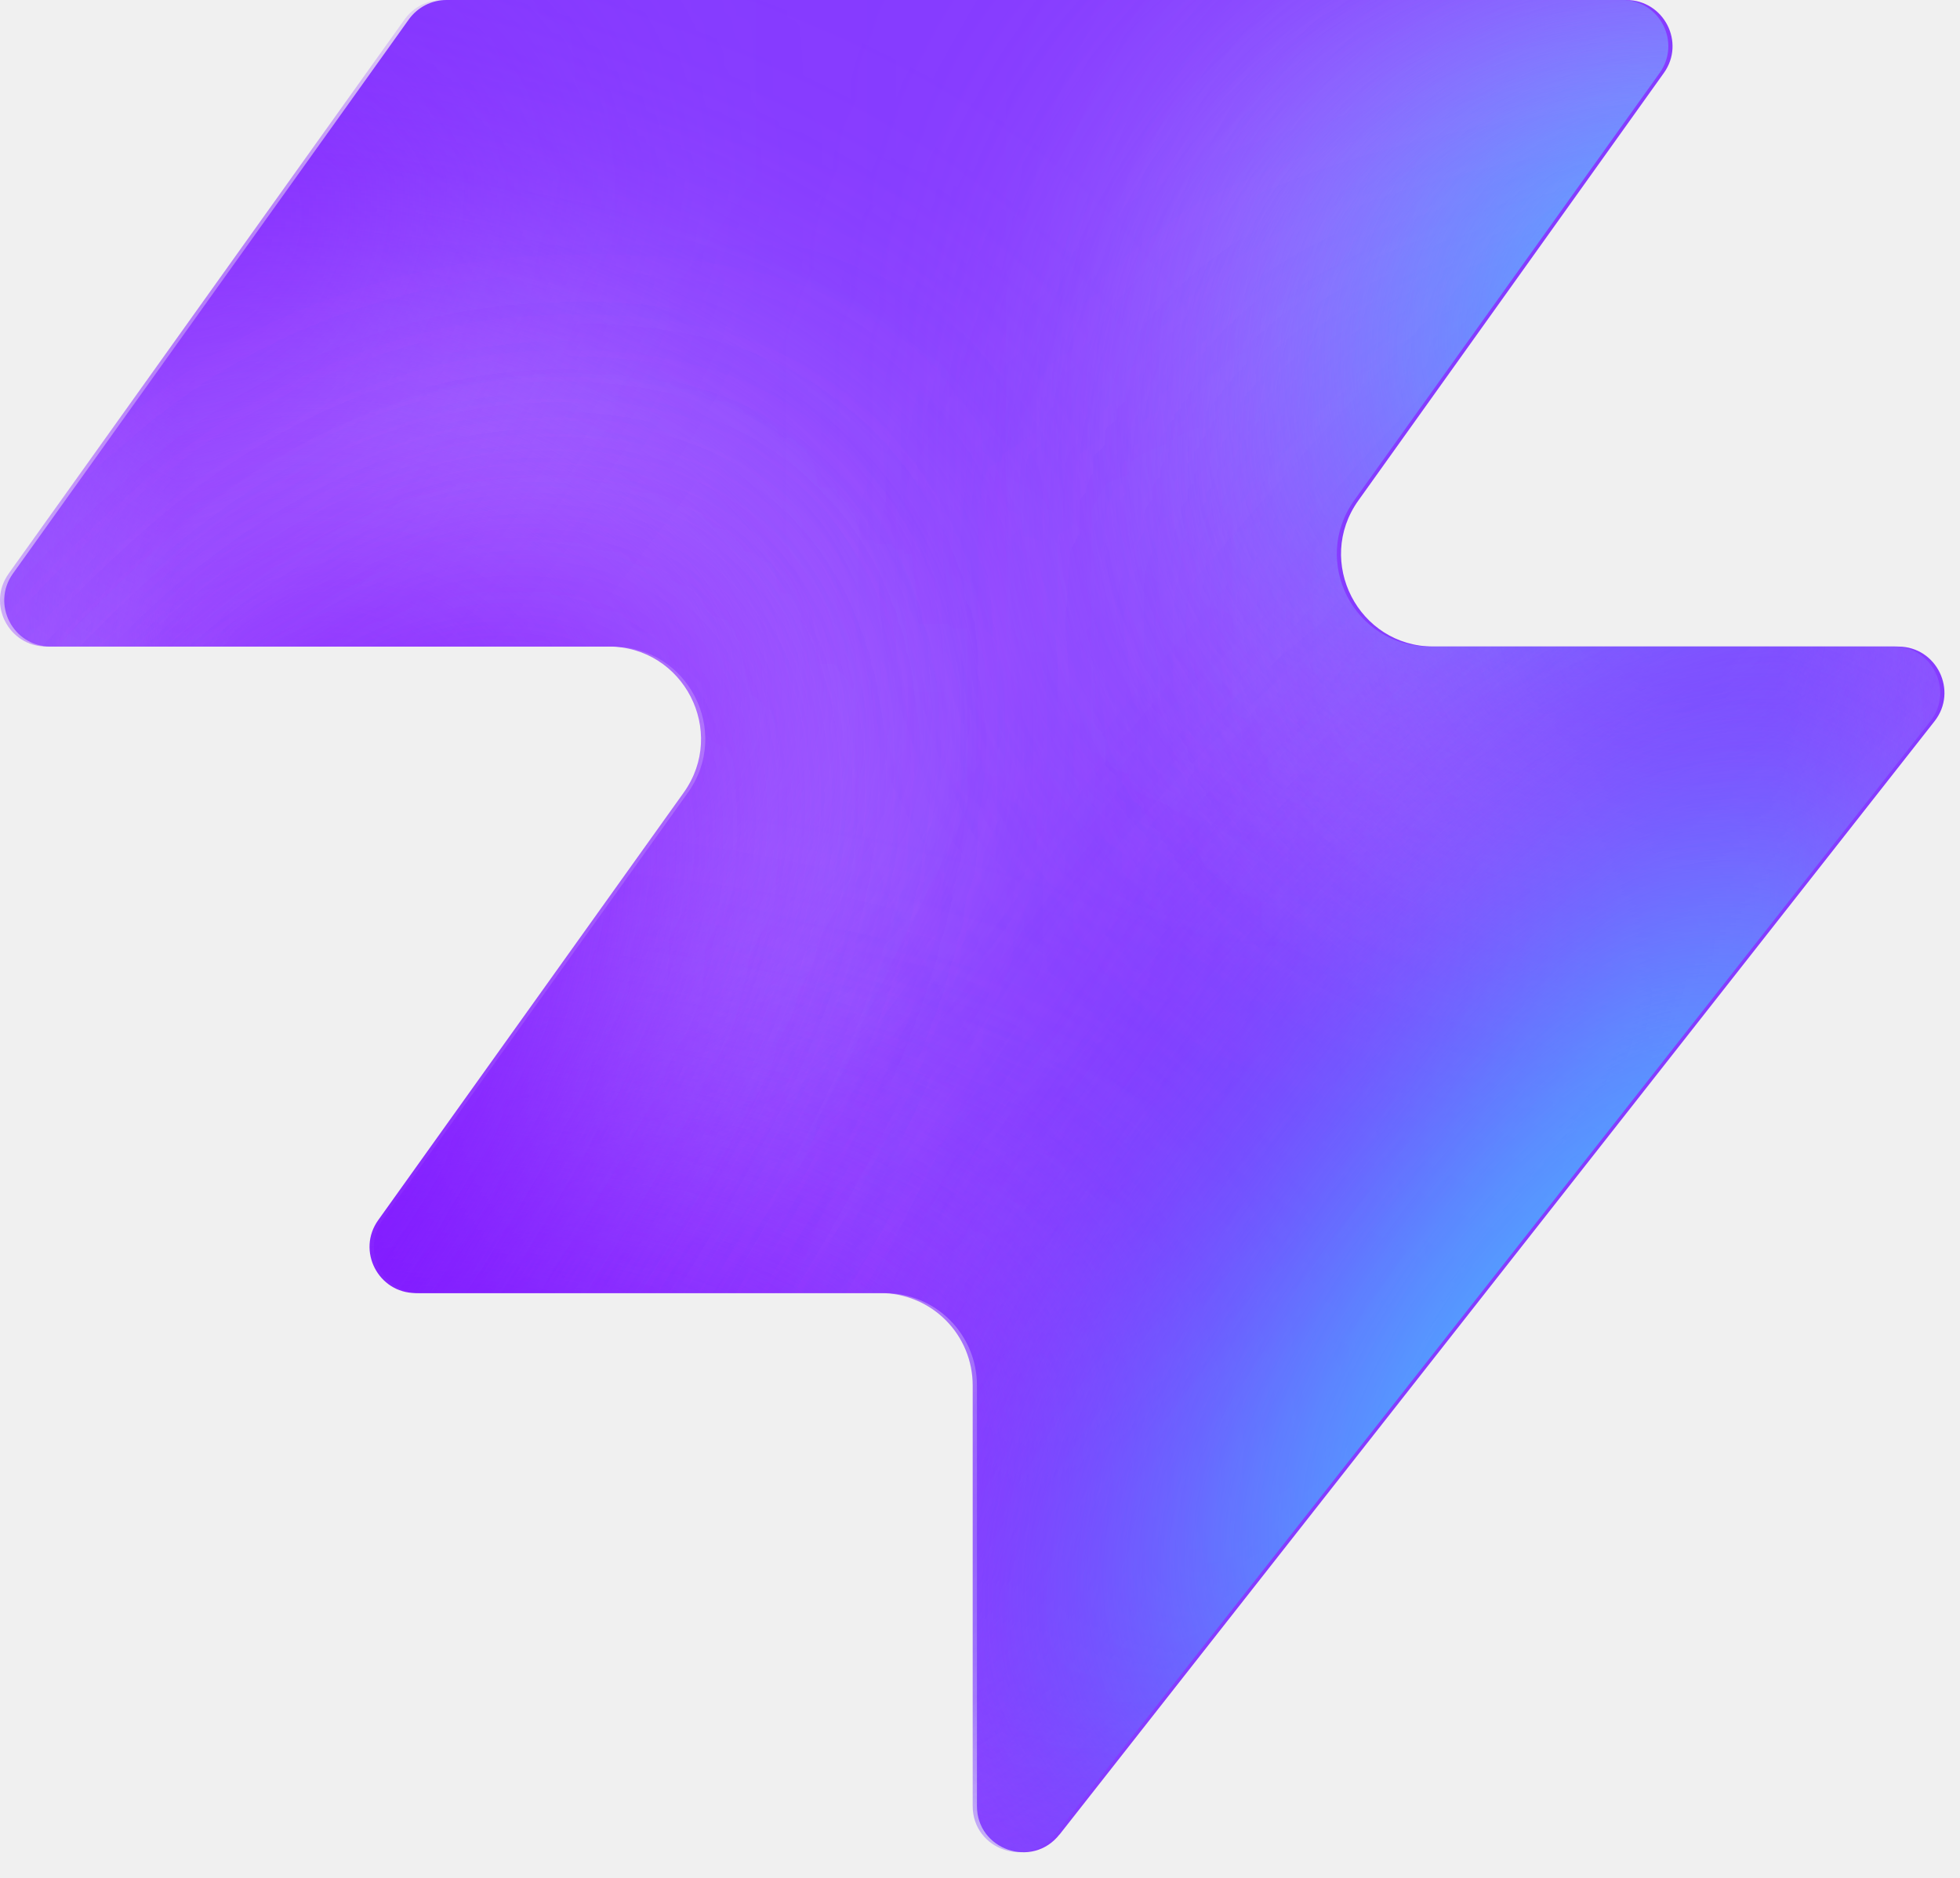
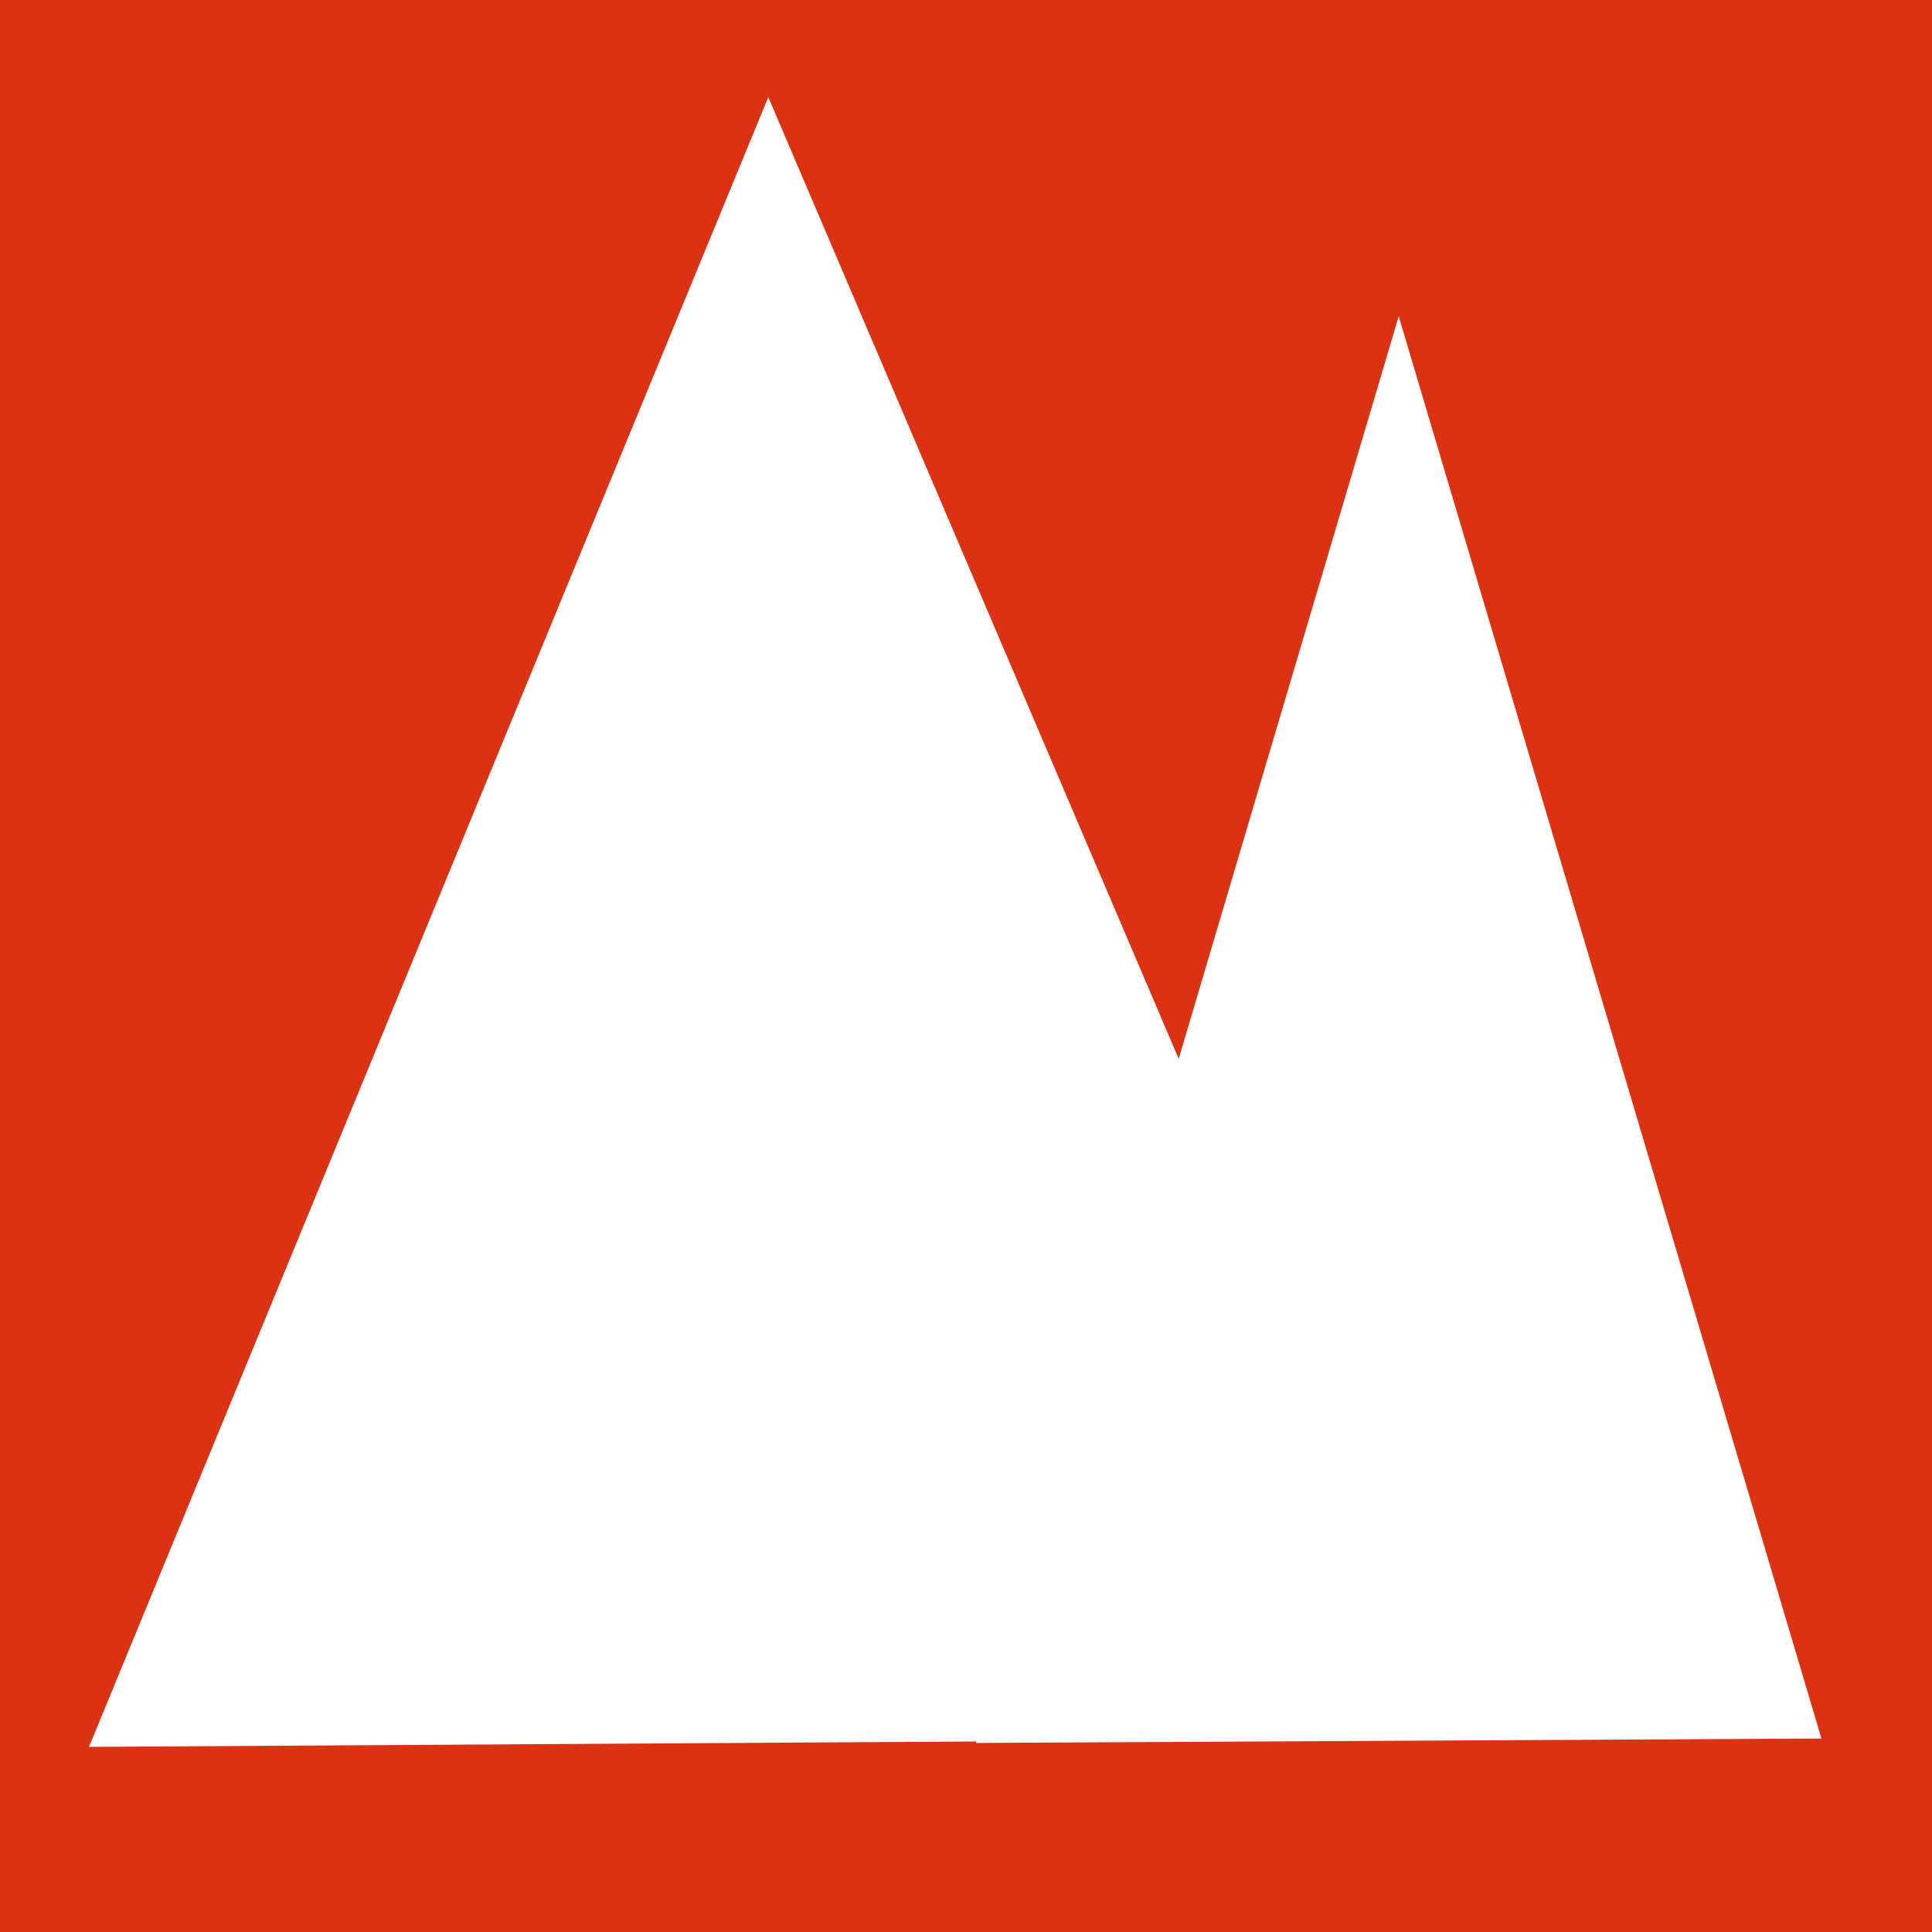
- <svg xmlns="http://www.w3.org/2000/svg" width="48" height="46" fill="none" viewBox="0 0 48 46">
-   <path fill="#863bff" d="M25.946 44.938c-.664.845-2.021.375-2.021-.698V33.937a2.26 2.26 0 0 0-2.262-2.262H10.287c-.92 0-1.456-1.04-.92-1.788l7.48-10.471c1.07-1.497 0-3.578-1.842-3.578H1.237c-.92 0-1.456-1.04-.92-1.788L10.013.474c.214-.297.556-.474.92-.474h28.894c.92 0 1.456 1.04.92 1.788l-7.48 10.471c-1.07 1.498 0 3.579 1.842 3.579h11.377c.943 0 1.473 1.088.89 1.83L25.947 44.94z" style="fill:#863bff;fill:color(display-p3 .525 .23 1);fill-opacity:1" />
-   <mask id="a" width="48" height="46" x="0" y="0" maskUnits="userSpaceOnUse" style="mask-type:alpha">
-     <path fill="#000" d="M25.842 44.938c-.664.844-2.021.375-2.021-.698V33.937a2.26 2.26 0 0 0-2.262-2.262H10.183c-.92 0-1.456-1.04-.92-1.788l7.48-10.471c1.07-1.498 0-3.579-1.842-3.579H1.133c-.92 0-1.456-1.04-.92-1.787L9.91.473c.214-.297.556-.474.92-.474h28.894c.92 0 1.456 1.04.92 1.788l-7.48 10.471c-1.07 1.498 0 3.578 1.842 3.578h11.377c.943 0 1.473 1.088.89 1.832L25.843 44.94z" style="fill:#000;fill-opacity:1" />
-   </mask>
-   <g mask="url(#a)">
-     <g filter="url(#b)">
-       <ellipse cx="5.508" cy="14.704" fill="#ede6ff" rx="5.508" ry="14.704" style="fill:#ede6ff;fill:color(display-p3 .927 .903 1);fill-opacity:1" transform="matrix(.00324 1 1 -.00324 -4.47 31.516)" />
-     </g>
-     <g filter="url(#c)">
-       <ellipse cx="10.399" cy="29.851" fill="#ede6ff" rx="10.399" ry="29.851" style="fill:#ede6ff;fill:color(display-p3 .927 .903 1);fill-opacity:1" transform="matrix(.00324 1 1 -.00324 -39.328 7.883)" />
-     </g>
-     <g filter="url(#d)">
-       <ellipse cx="5.508" cy="30.487" fill="#7e14ff" rx="5.508" ry="30.487" style="fill:#7e14ff;fill:color(display-p3 .492 .077 1);fill-opacity:1" transform="rotate(89.814 -25.913 -14.639)scale(1 -1)" />
-     </g>
-     <g filter="url(#e)">
-       <ellipse cx="5.508" cy="30.599" fill="#7e14ff" rx="5.508" ry="30.599" style="fill:#7e14ff;fill:color(display-p3 .492 .077 1);fill-opacity:1" transform="rotate(89.814 -32.644 -3.334)scale(1 -1)" />
-     </g>
-     <g filter="url(#f)">
-       <ellipse cx="5.508" cy="30.599" fill="#7e14ff" rx="5.508" ry="30.599" style="fill:#7e14ff;fill:color(display-p3 .492 .077 1);fill-opacity:1" transform="matrix(.00324 1 1 -.00324 -34.34 30.47)" />
-     </g>
-     <g filter="url(#g)">
-       <ellipse cx="14.072" cy="22.078" fill="#ede6ff" rx="14.072" ry="22.078" style="fill:#ede6ff;fill:color(display-p3 .927 .903 1);fill-opacity:1" transform="rotate(93.35 24.506 48.493)scale(-1 1)" />
-     </g>
-     <g filter="url(#h)">
-       <ellipse cx="3.47" cy="21.501" fill="#7e14ff" rx="3.47" ry="21.501" style="fill:#7e14ff;fill:color(display-p3 .492 .077 1);fill-opacity:1" transform="rotate(89.009 28.708 47.59)scale(-1 1)" />
-     </g>
-     <g filter="url(#i)">
-       <ellipse cx="3.47" cy="21.501" fill="#7e14ff" rx="3.47" ry="21.501" style="fill:#7e14ff;fill:color(display-p3 .492 .077 1);fill-opacity:1" transform="rotate(89.009 28.708 47.59)scale(-1 1)" />
-     </g>
-     <g filter="url(#j)">
-       <ellipse cx=".387" cy="8.972" fill="#7e14ff" rx="4.407" ry="29.108" style="fill:#7e14ff;fill:color(display-p3 .492 .077 1);fill-opacity:1" transform="rotate(39.51 .387 8.972)" />
-     </g>
-     <g filter="url(#k)">
-       <ellipse cx="47.523" cy="-6.092" fill="#7e14ff" rx="4.407" ry="29.108" style="fill:#7e14ff;fill:color(display-p3 .492 .077 1);fill-opacity:1" transform="rotate(37.892 47.523 -6.092)" />
-     </g>
-     <g filter="url(#l)">
-       <ellipse cx="41.412" cy="6.333" fill="#47bfff" rx="5.971" ry="9.665" style="fill:#47bfff;fill:color(display-p3 .28 .748 1);fill-opacity:1" transform="rotate(37.892 41.412 6.333)" />
-     </g>
-     <g filter="url(#m)">
-       <ellipse cx="-1.879" cy="38.332" fill="#7e14ff" rx="4.407" ry="29.108" style="fill:#7e14ff;fill:color(display-p3 .492 .077 1);fill-opacity:1" transform="rotate(37.892 -1.88 38.332)" />
-     </g>
-     <g filter="url(#n)">
-       <ellipse cx="-1.879" cy="38.332" fill="#7e14ff" rx="4.407" ry="29.108" style="fill:#7e14ff;fill:color(display-p3 .492 .077 1);fill-opacity:1" transform="rotate(37.892 -1.88 38.332)" />
-     </g>
-     <g filter="url(#o)">
-       <ellipse cx="35.651" cy="29.907" fill="#7e14ff" rx="4.407" ry="29.108" style="fill:#7e14ff;fill:color(display-p3 .492 .077 1);fill-opacity:1" transform="rotate(37.892 35.651 29.907)" />
-     </g>
-     <g filter="url(#p)">
-       <ellipse cx="38.418" cy="32.4" fill="#47bfff" rx="5.971" ry="15.297" style="fill:#47bfff;fill:color(display-p3 .28 .748 1);fill-opacity:1" transform="rotate(37.892 38.418 32.4)" />
-     </g>
-   </g>
-   <defs>
-     <filter id="b" width="60.045" height="41.654" x="-19.77" y="16.149" color-interpolation-filters="sRGB" filterUnits="userSpaceOnUse">
-       <feFlood flood-opacity="0" result="BackgroundImageFix" />
-       <feBlend in="SourceGraphic" in2="BackgroundImageFix" result="shape" />
-       <feGaussianBlur result="effect1_foregroundBlur_2002_17158" stdDeviation="7.659" />
-     </filter>
-     <filter id="c" width="90.34" height="51.437" x="-54.613" y="-7.533" color-interpolation-filters="sRGB" filterUnits="userSpaceOnUse">
-       <feFlood flood-opacity="0" result="BackgroundImageFix" />
-       <feBlend in="SourceGraphic" in2="BackgroundImageFix" result="shape" />
-       <feGaussianBlur result="effect1_foregroundBlur_2002_17158" stdDeviation="7.659" />
-     </filter>
-     <filter id="d" width="79.355" height="29.4" x="-49.64" y="2.03" color-interpolation-filters="sRGB" filterUnits="userSpaceOnUse">
-       <feFlood flood-opacity="0" result="BackgroundImageFix" />
-       <feBlend in="SourceGraphic" in2="BackgroundImageFix" result="shape" />
-       <feGaussianBlur result="effect1_foregroundBlur_2002_17158" stdDeviation="4.596" />
-     </filter>
-     <filter id="e" width="79.579" height="29.4" x="-45.045" y="20.029" color-interpolation-filters="sRGB" filterUnits="userSpaceOnUse">
-       <feFlood flood-opacity="0" result="BackgroundImageFix" />
-       <feBlend in="SourceGraphic" in2="BackgroundImageFix" result="shape" />
-       <feGaussianBlur result="effect1_foregroundBlur_2002_17158" stdDeviation="4.596" />
-     </filter>
-     <filter id="f" width="79.579" height="29.4" x="-43.513" y="21.178" color-interpolation-filters="sRGB" filterUnits="userSpaceOnUse">
-       <feFlood flood-opacity="0" result="BackgroundImageFix" />
-       <feBlend in="SourceGraphic" in2="BackgroundImageFix" result="shape" />
-       <feGaussianBlur result="effect1_foregroundBlur_2002_17158" stdDeviation="4.596" />
-     </filter>
-     <filter id="g" width="74.749" height="58.852" x="15.756" y="-17.901" color-interpolation-filters="sRGB" filterUnits="userSpaceOnUse">
-       <feFlood flood-opacity="0" result="BackgroundImageFix" />
-       <feBlend in="SourceGraphic" in2="BackgroundImageFix" result="shape" />
-       <feGaussianBlur result="effect1_foregroundBlur_2002_17158" stdDeviation="7.659" />
-     </filter>
-     <filter id="h" width="61.377" height="25.362" x="23.548" y="2.284" color-interpolation-filters="sRGB" filterUnits="userSpaceOnUse">
-       <feFlood flood-opacity="0" result="BackgroundImageFix" />
-       <feBlend in="SourceGraphic" in2="BackgroundImageFix" result="shape" />
-       <feGaussianBlur result="effect1_foregroundBlur_2002_17158" stdDeviation="4.596" />
-     </filter>
-     <filter id="i" width="61.377" height="25.362" x="23.548" y="2.284" color-interpolation-filters="sRGB" filterUnits="userSpaceOnUse">
-       <feFlood flood-opacity="0" result="BackgroundImageFix" />
-       <feBlend in="SourceGraphic" in2="BackgroundImageFix" result="shape" />
-       <feGaussianBlur result="effect1_foregroundBlur_2002_17158" stdDeviation="4.596" />
-     </filter>
-     <filter id="j" width="56.045" height="63.649" x="-27.636" y="-22.853" color-interpolation-filters="sRGB" filterUnits="userSpaceOnUse">
-       <feFlood flood-opacity="0" result="BackgroundImageFix" />
-       <feBlend in="SourceGraphic" in2="BackgroundImageFix" result="shape" />
-       <feGaussianBlur result="effect1_foregroundBlur_2002_17158" stdDeviation="4.596" />
-     </filter>
-     <filter id="k" width="54.814" height="64.646" x="20.116" y="-38.415" color-interpolation-filters="sRGB" filterUnits="userSpaceOnUse">
-       <feFlood flood-opacity="0" result="BackgroundImageFix" />
-       <feBlend in="SourceGraphic" in2="BackgroundImageFix" result="shape" />
-       <feGaussianBlur result="effect1_foregroundBlur_2002_17158" stdDeviation="4.596" />
-     </filter>
-     <filter id="l" width="33.541" height="35.313" x="24.641" y="-11.323" color-interpolation-filters="sRGB" filterUnits="userSpaceOnUse">
-       <feFlood flood-opacity="0" result="BackgroundImageFix" />
-       <feBlend in="SourceGraphic" in2="BackgroundImageFix" result="shape" />
-       <feGaussianBlur result="effect1_foregroundBlur_2002_17158" stdDeviation="4.596" />
-     </filter>
-     <filter id="m" width="54.814" height="64.646" x="-29.286" y="6.009" color-interpolation-filters="sRGB" filterUnits="userSpaceOnUse">
-       <feFlood flood-opacity="0" result="BackgroundImageFix" />
-       <feBlend in="SourceGraphic" in2="BackgroundImageFix" result="shape" />
-       <feGaussianBlur result="effect1_foregroundBlur_2002_17158" stdDeviation="4.596" />
-     </filter>
-     <filter id="n" width="54.814" height="64.646" x="-29.286" y="6.009" color-interpolation-filters="sRGB" filterUnits="userSpaceOnUse">
-       <feFlood flood-opacity="0" result="BackgroundImageFix" />
-       <feBlend in="SourceGraphic" in2="BackgroundImageFix" result="shape" />
-       <feGaussianBlur result="effect1_foregroundBlur_2002_17158" stdDeviation="4.596" />
-     </filter>
-     <filter id="o" width="54.814" height="64.646" x="8.244" y="-2.416" color-interpolation-filters="sRGB" filterUnits="userSpaceOnUse">
-       <feFlood flood-opacity="0" result="BackgroundImageFix" />
-       <feBlend in="SourceGraphic" in2="BackgroundImageFix" result="shape" />
-       <feGaussianBlur result="effect1_foregroundBlur_2002_17158" stdDeviation="4.596" />
-     </filter>
-     <filter id="p" width="39.409" height="43.623" x="18.713" y="10.588" color-interpolation-filters="sRGB" filterUnits="userSpaceOnUse">
-       <feFlood flood-opacity="0" result="BackgroundImageFix" />
-       <feBlend in="SourceGraphic" in2="BackgroundImageFix" result="shape" />
-       <feGaussianBlur result="effect1_foregroundBlur_2002_17158" stdDeviation="4.596" />
-     </filter>
-   </defs>
+ <svg xmlns="http://www.w3.org/2000/svg" width="500" height="500" viewBox="0 0 100 100">
+   <rect x="6.055" y="5.8" width="98.6" height="98.6" fill="#dc3214" fill-opacity="1" stroke="#dc3214" stroke-opacity="1" stroke-width="2" opacity="1" transform="translate(-5.200001,-4.799999)" />
+   <polygon points="44.2,10.2 77.4,88 12,88.4" fill="#ffffff" fill-opacity="1" stroke="white" stroke-opacity="1" stroke-width="4" opacity="1" transform="translate(-4.399994,0)" />
+   <polygon points="50,23.4 69.2,88 30.8,88.2" fill="#ffffff" fill-opacity="1" stroke="white" stroke-opacity="1" stroke-width="4" opacity="1" transform="translate(22.40001,0.000003814697)" />
</svg>
